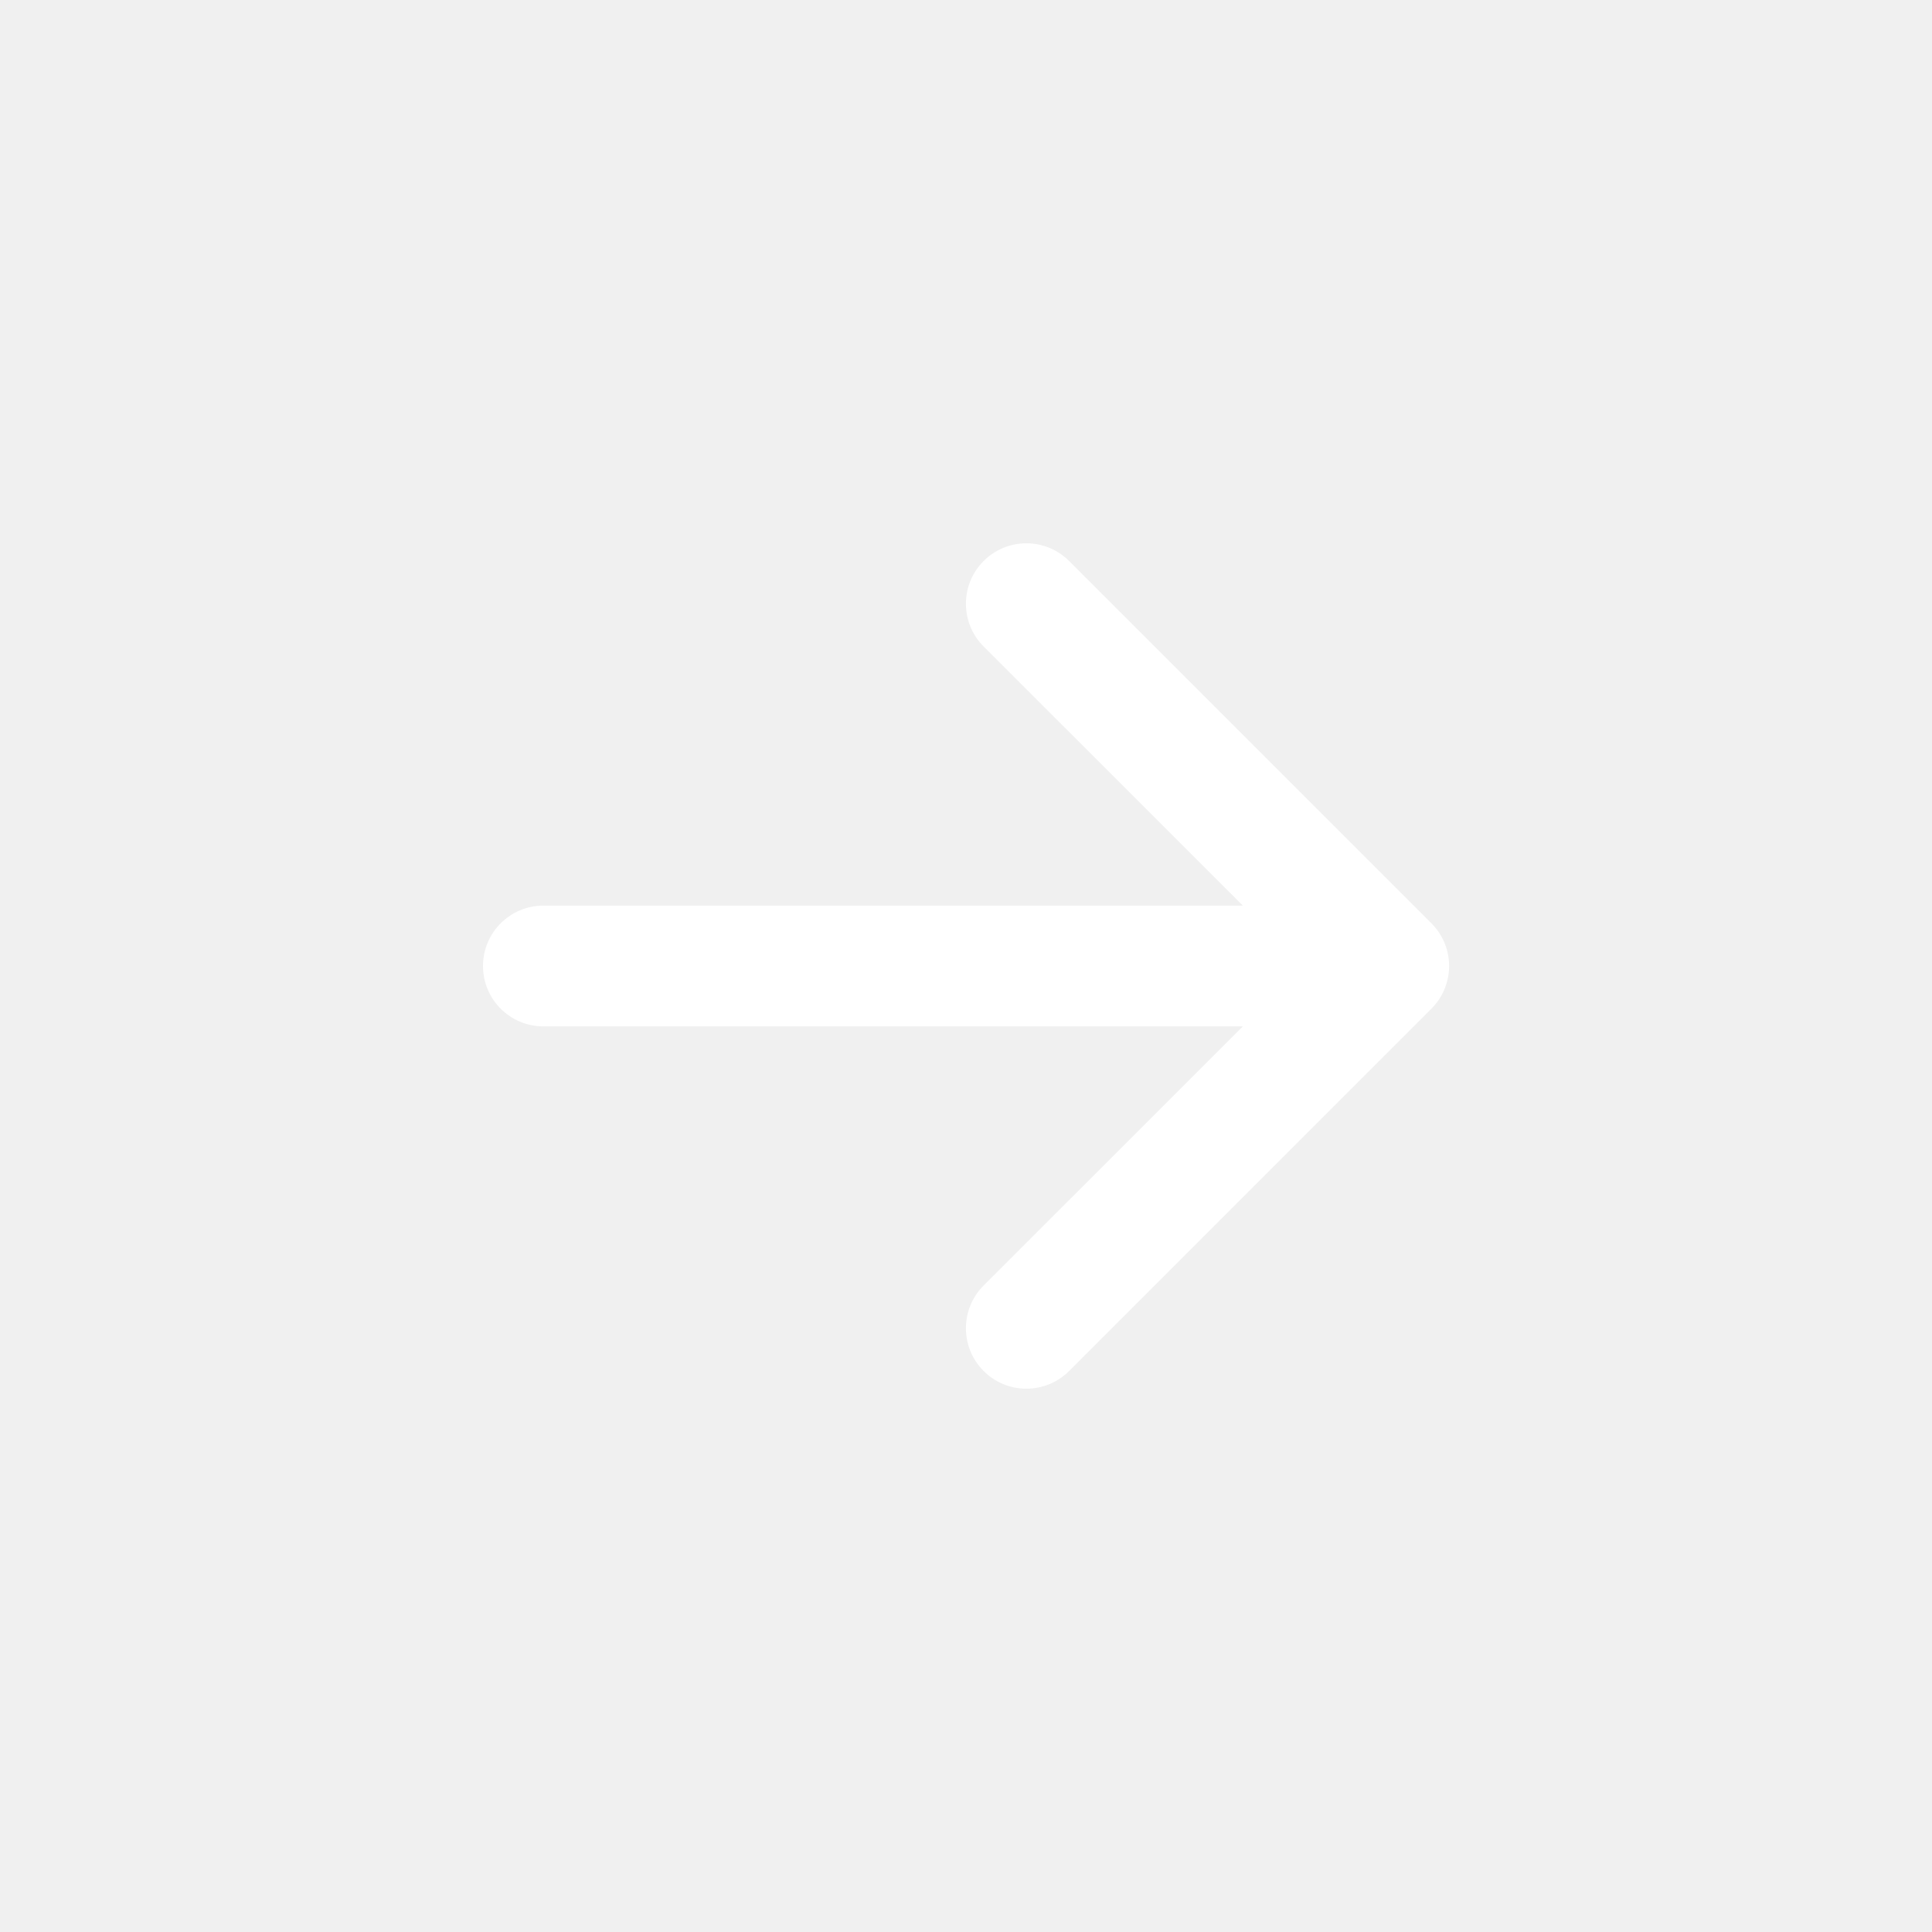
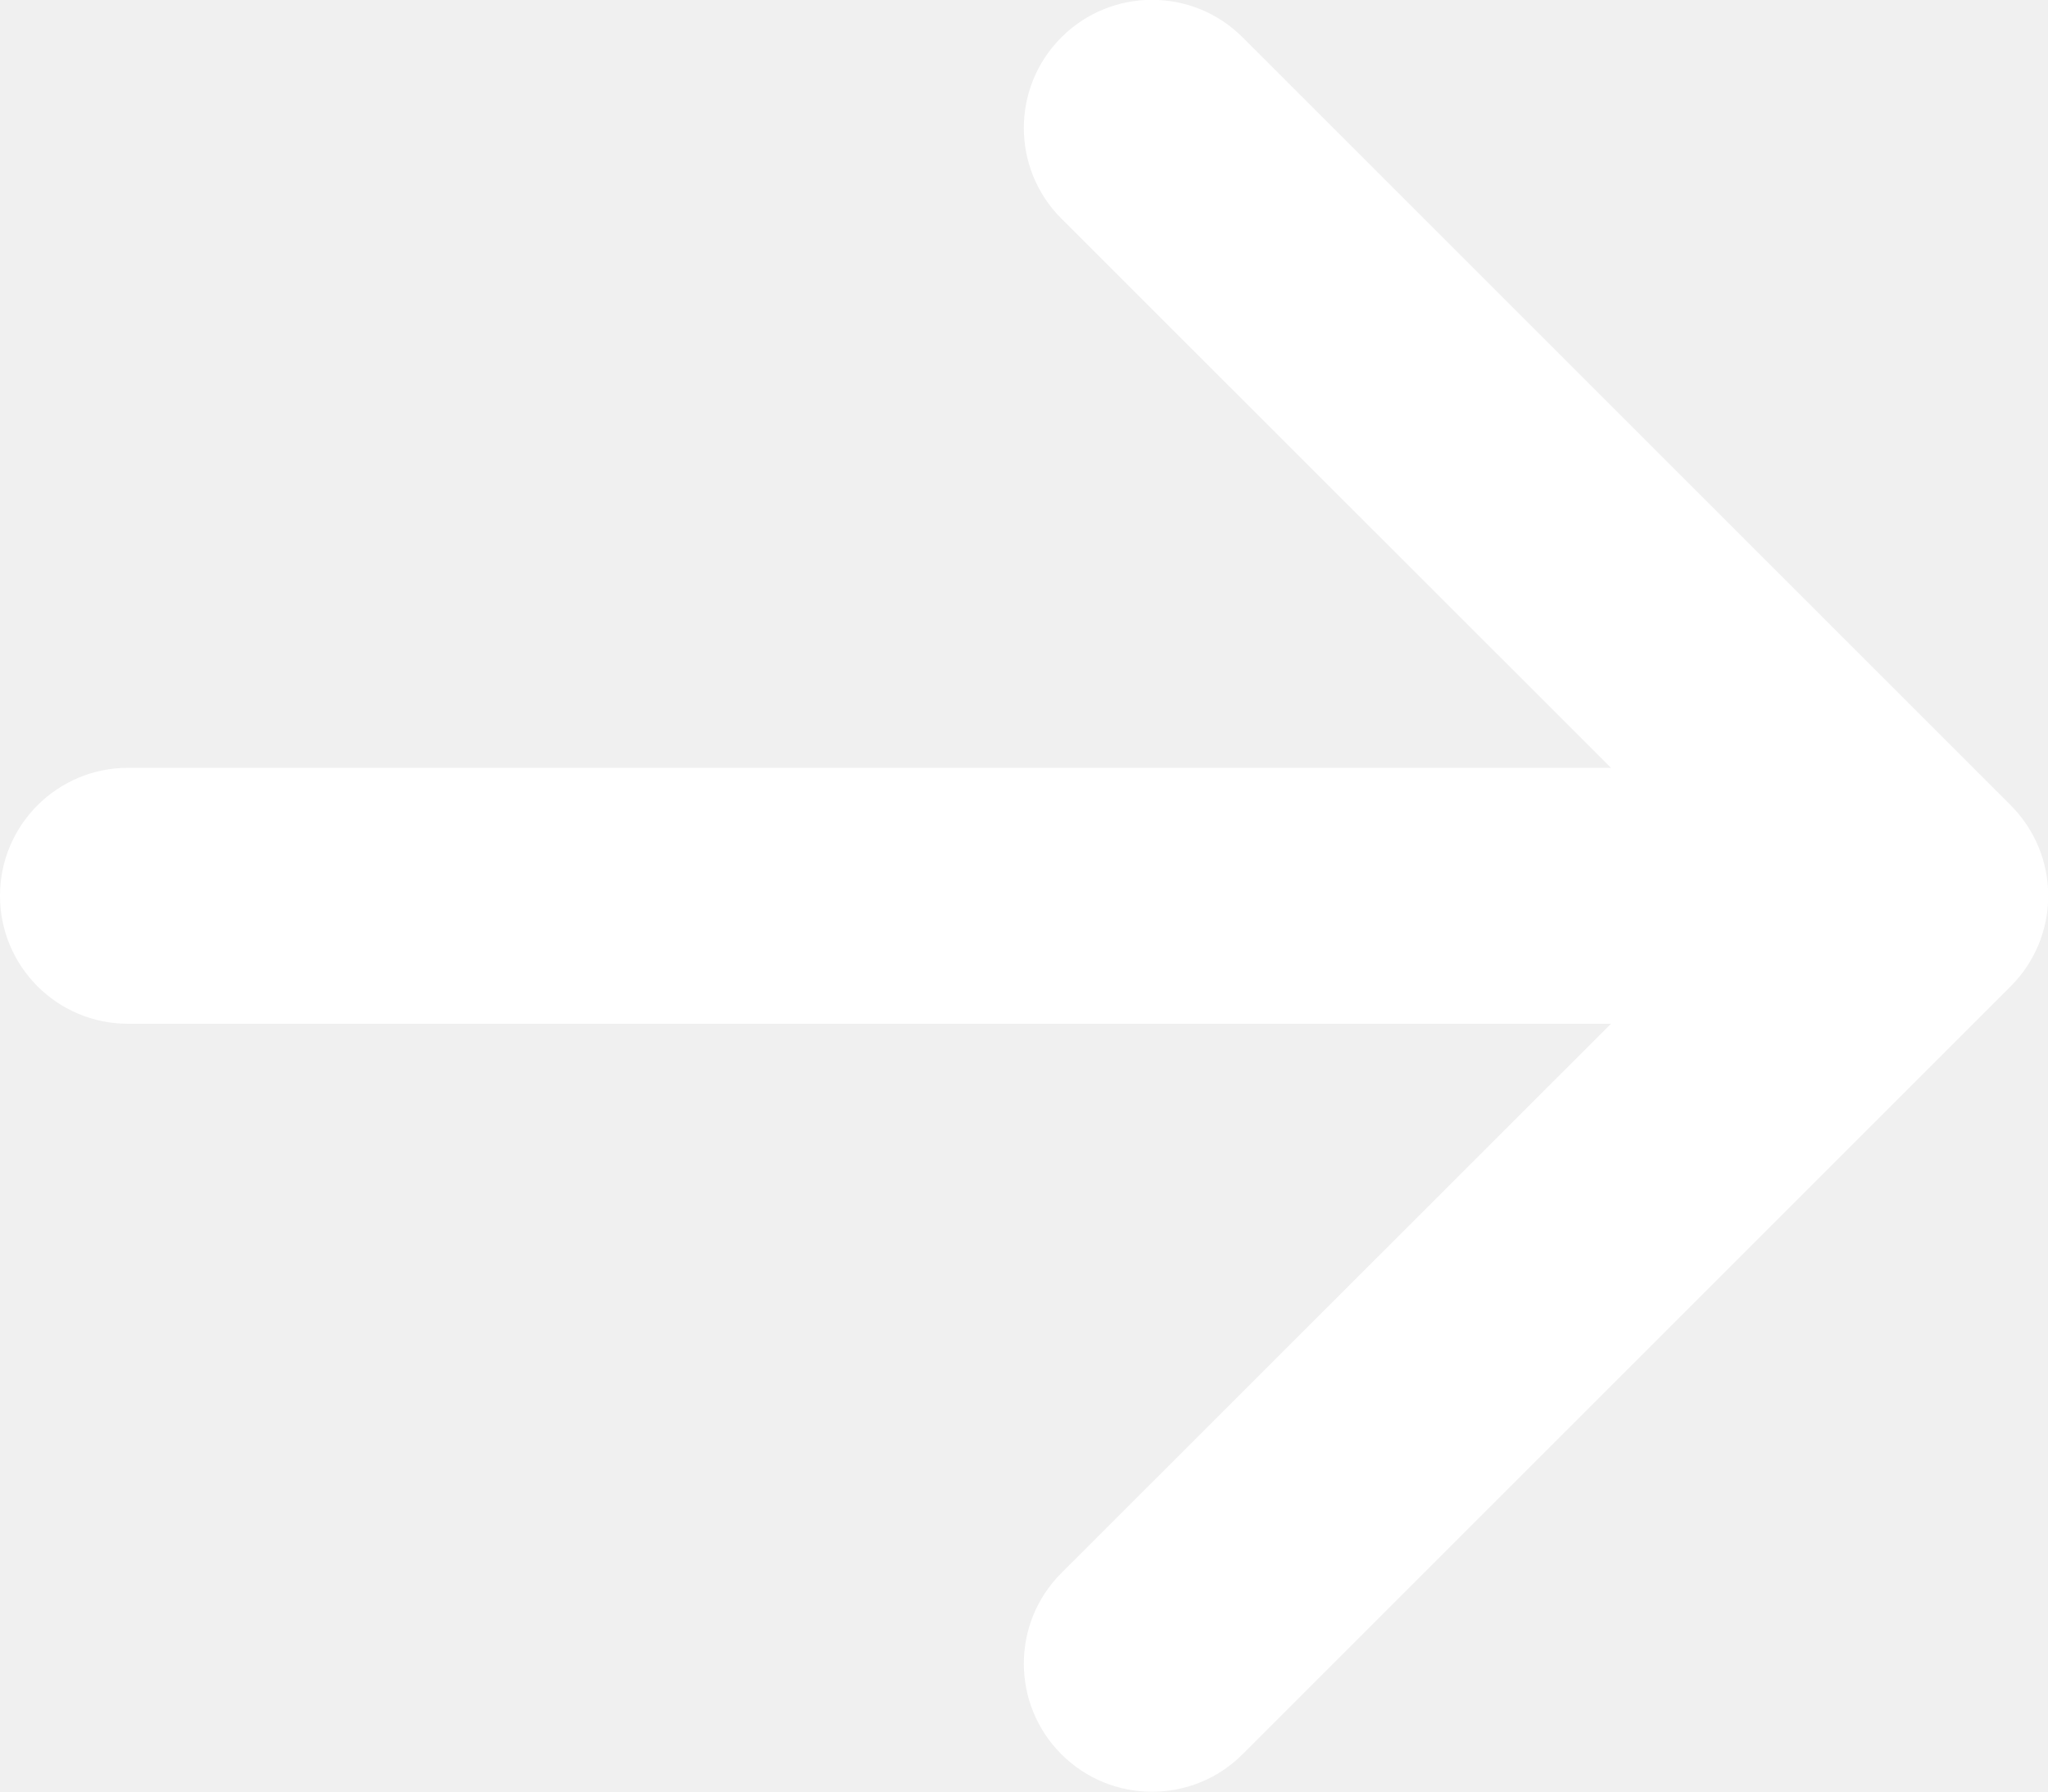
- <svg xmlns="http://www.w3.org/2000/svg" width="800px" height="800px" viewBox="0 0 16 16" fill="#ffffff" class="bi bi-arrow-right-short">
+ <svg xmlns="http://www.w3.org/2000/svg" fill="#ffffff" class="bi bi-arrow-right-short" viewBox="4 4.5 8 7">
  <path fill-rule="evenodd" d="M4 8a.5.5 0 0 1 .5-.5h5.793L8.146 5.354a.5.5 0 1 1 .708-.708l3 3a.5.5 0 0 1 0 .708l-3 3a.5.5 0 0 1-.708-.708L10.293 8.5H4.5A.5.5 0 0 1 4 8z" />
</svg>
